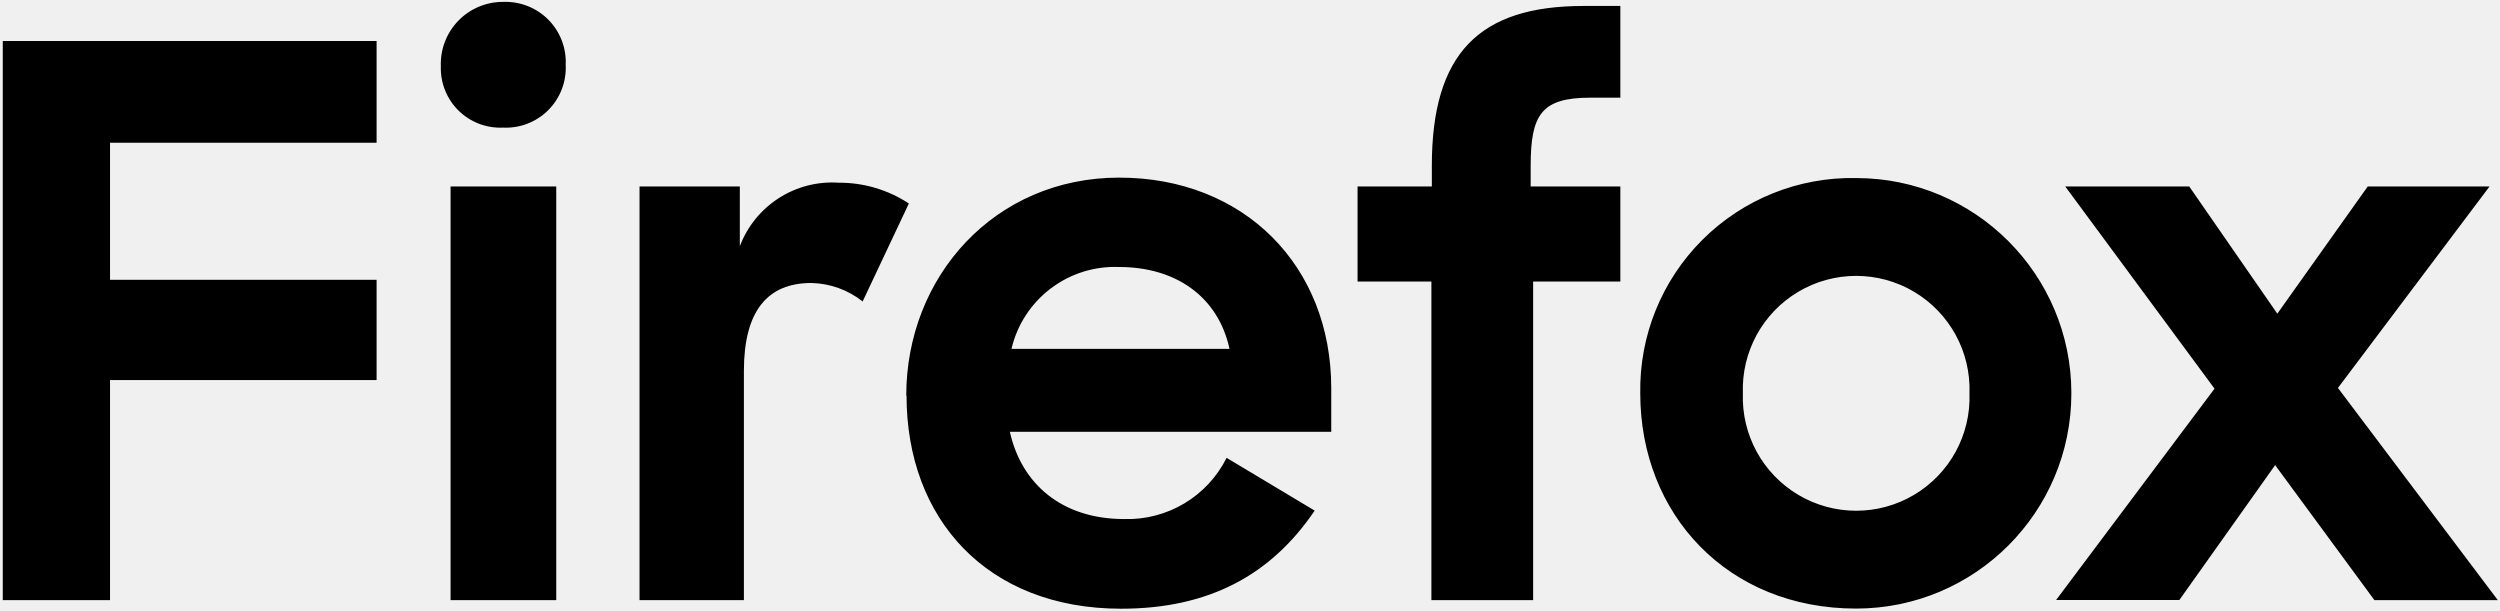
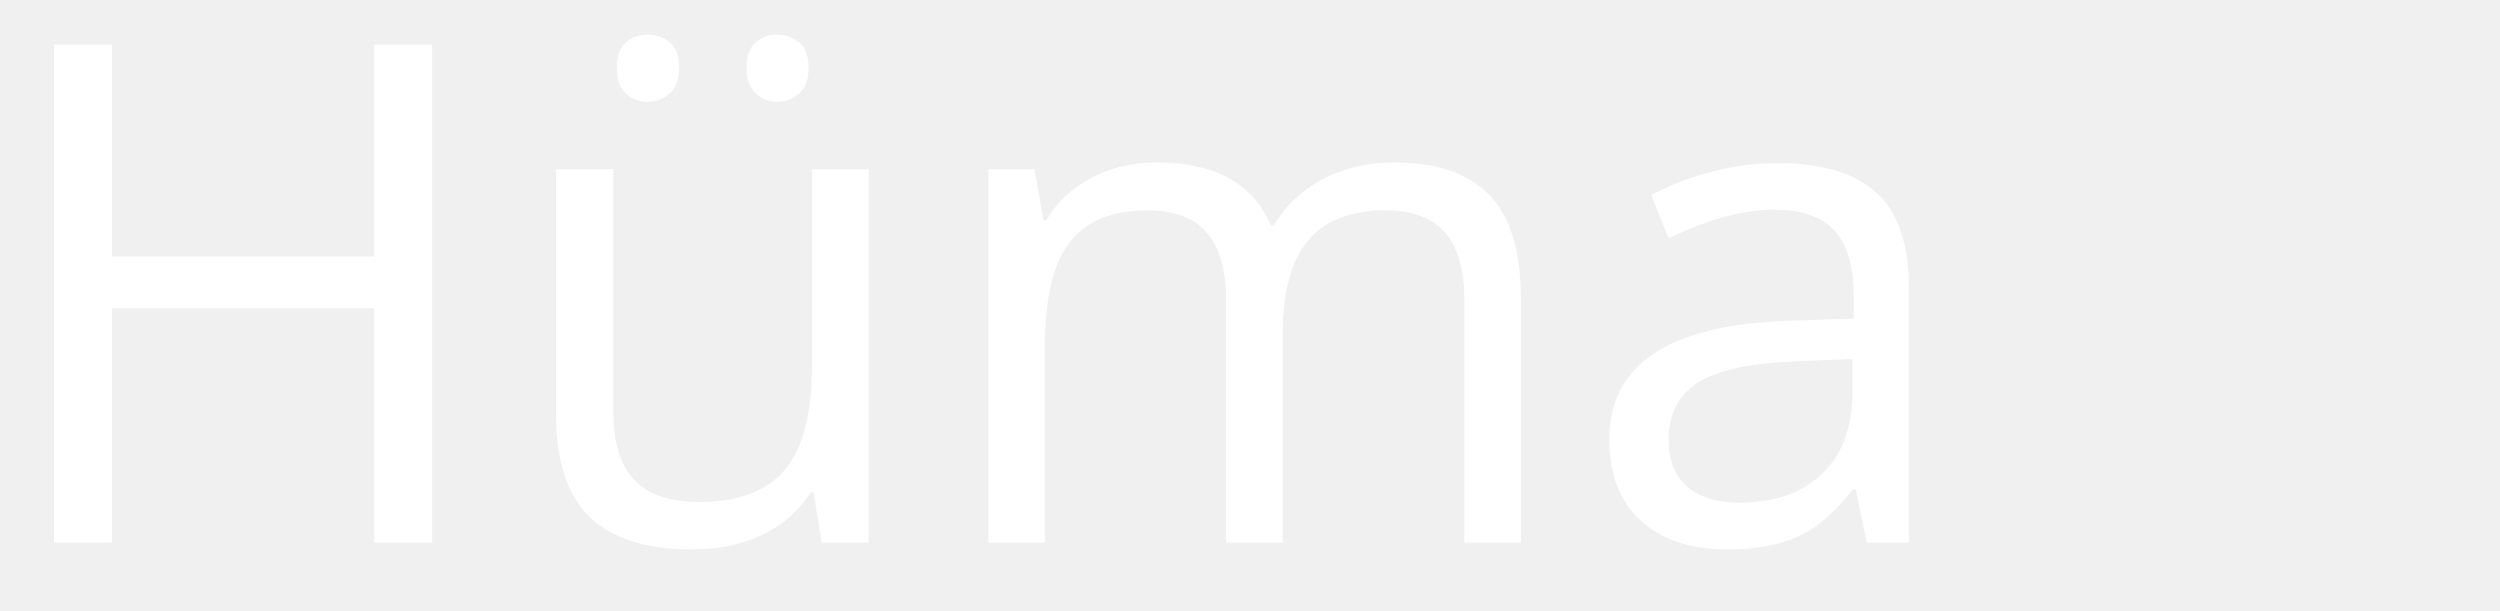
- <svg xmlns="http://www.w3.org/2000/svg" width="172" height="42">
-   <path fill="context-fill #20123a" d="M.19 2.82h25.72v7H7.57v9.43h18.34v6.9H7.57v15.14H.19zM34.65.13a4.14 4.14 0 0 1 4.27 4.33 4.12 4.12 0 0 1-4.32 4.32 4.09 4.09 0 0 1-4.27-4.22A4.27 4.27 0 0 1 34.65.13zM31 12.83h7.27v28.46H31zm28.35 7.91a5.89 5.89 0 0 0-3.53-1.27c-3 0-4.64 1.9-4.64 6.06v15.76H44V12.83h6.9v4.11a6.79 6.79 0 0 1 6.8-4.37A8.69 8.69 0 0 1 62.53 14zm3 6.48c0-8.17 6.06-15 14.65-15s14.59 6.06 14.59 14.49v3H69.48c.79 3.58 3.58 6 7.85 6a7.62 7.62 0 0 0 7.06-4.21l6.06 3.63c-3 4.43-7.27 6.75-13.33 6.75-9.22-.01-14.75-6.18-14.75-14.66zM69.59 24h15c-.79-3.63-3.74-5.63-7.59-5.63A7.31 7.31 0 0 0 69.59 24zM93.4 12.83h5.11v-1.42c0-7.75 3.27-11 10.44-11h2.53v6.31h-2.06c-3.37 0-4.11 1.16-4.11 4.69v1.42h6.17v6.54h-6v21.92h-7V19.37H93.4zm19.45 14.23a14.56 14.56 0 0 1 14.85-14.81 14.81 14.81 0 1 1 0 29.62c-8.85 0-14.85-6.49-14.85-14.81zm22.65 0a7.8 7.8 0 1 0-15.59 0 7.8 7.8 0 1 0 15.59 0zm16.86-.32l-10.27-13.91h8.53l6.06 8.75 6.22-8.75h8.38l-10.43 13.86 11 14.6h-8.49L156.53 32l-6.59 9.28h-8.48z" />
+ <svg xmlns="http://www.w3.org/2000/svg" width="172" height="42" version="1.1" id="svg1">
+   <defs id="defs1" />
+   <text xml:space="preserve" style="font-style:normal;font-variant:normal;font-weight:normal;font-stretch:normal;font-size:48px;font-family:'Open Sans';-inkscape-font-specification:'Open Sans';fill:#1a1a1a" x="-1.002" y="37.331" id="text2">
+     <tspan id="tspan1" x="-1.002" y="37.331" style="fill:#ffffff">Hüma</tspan>
+   </text>
</svg>
